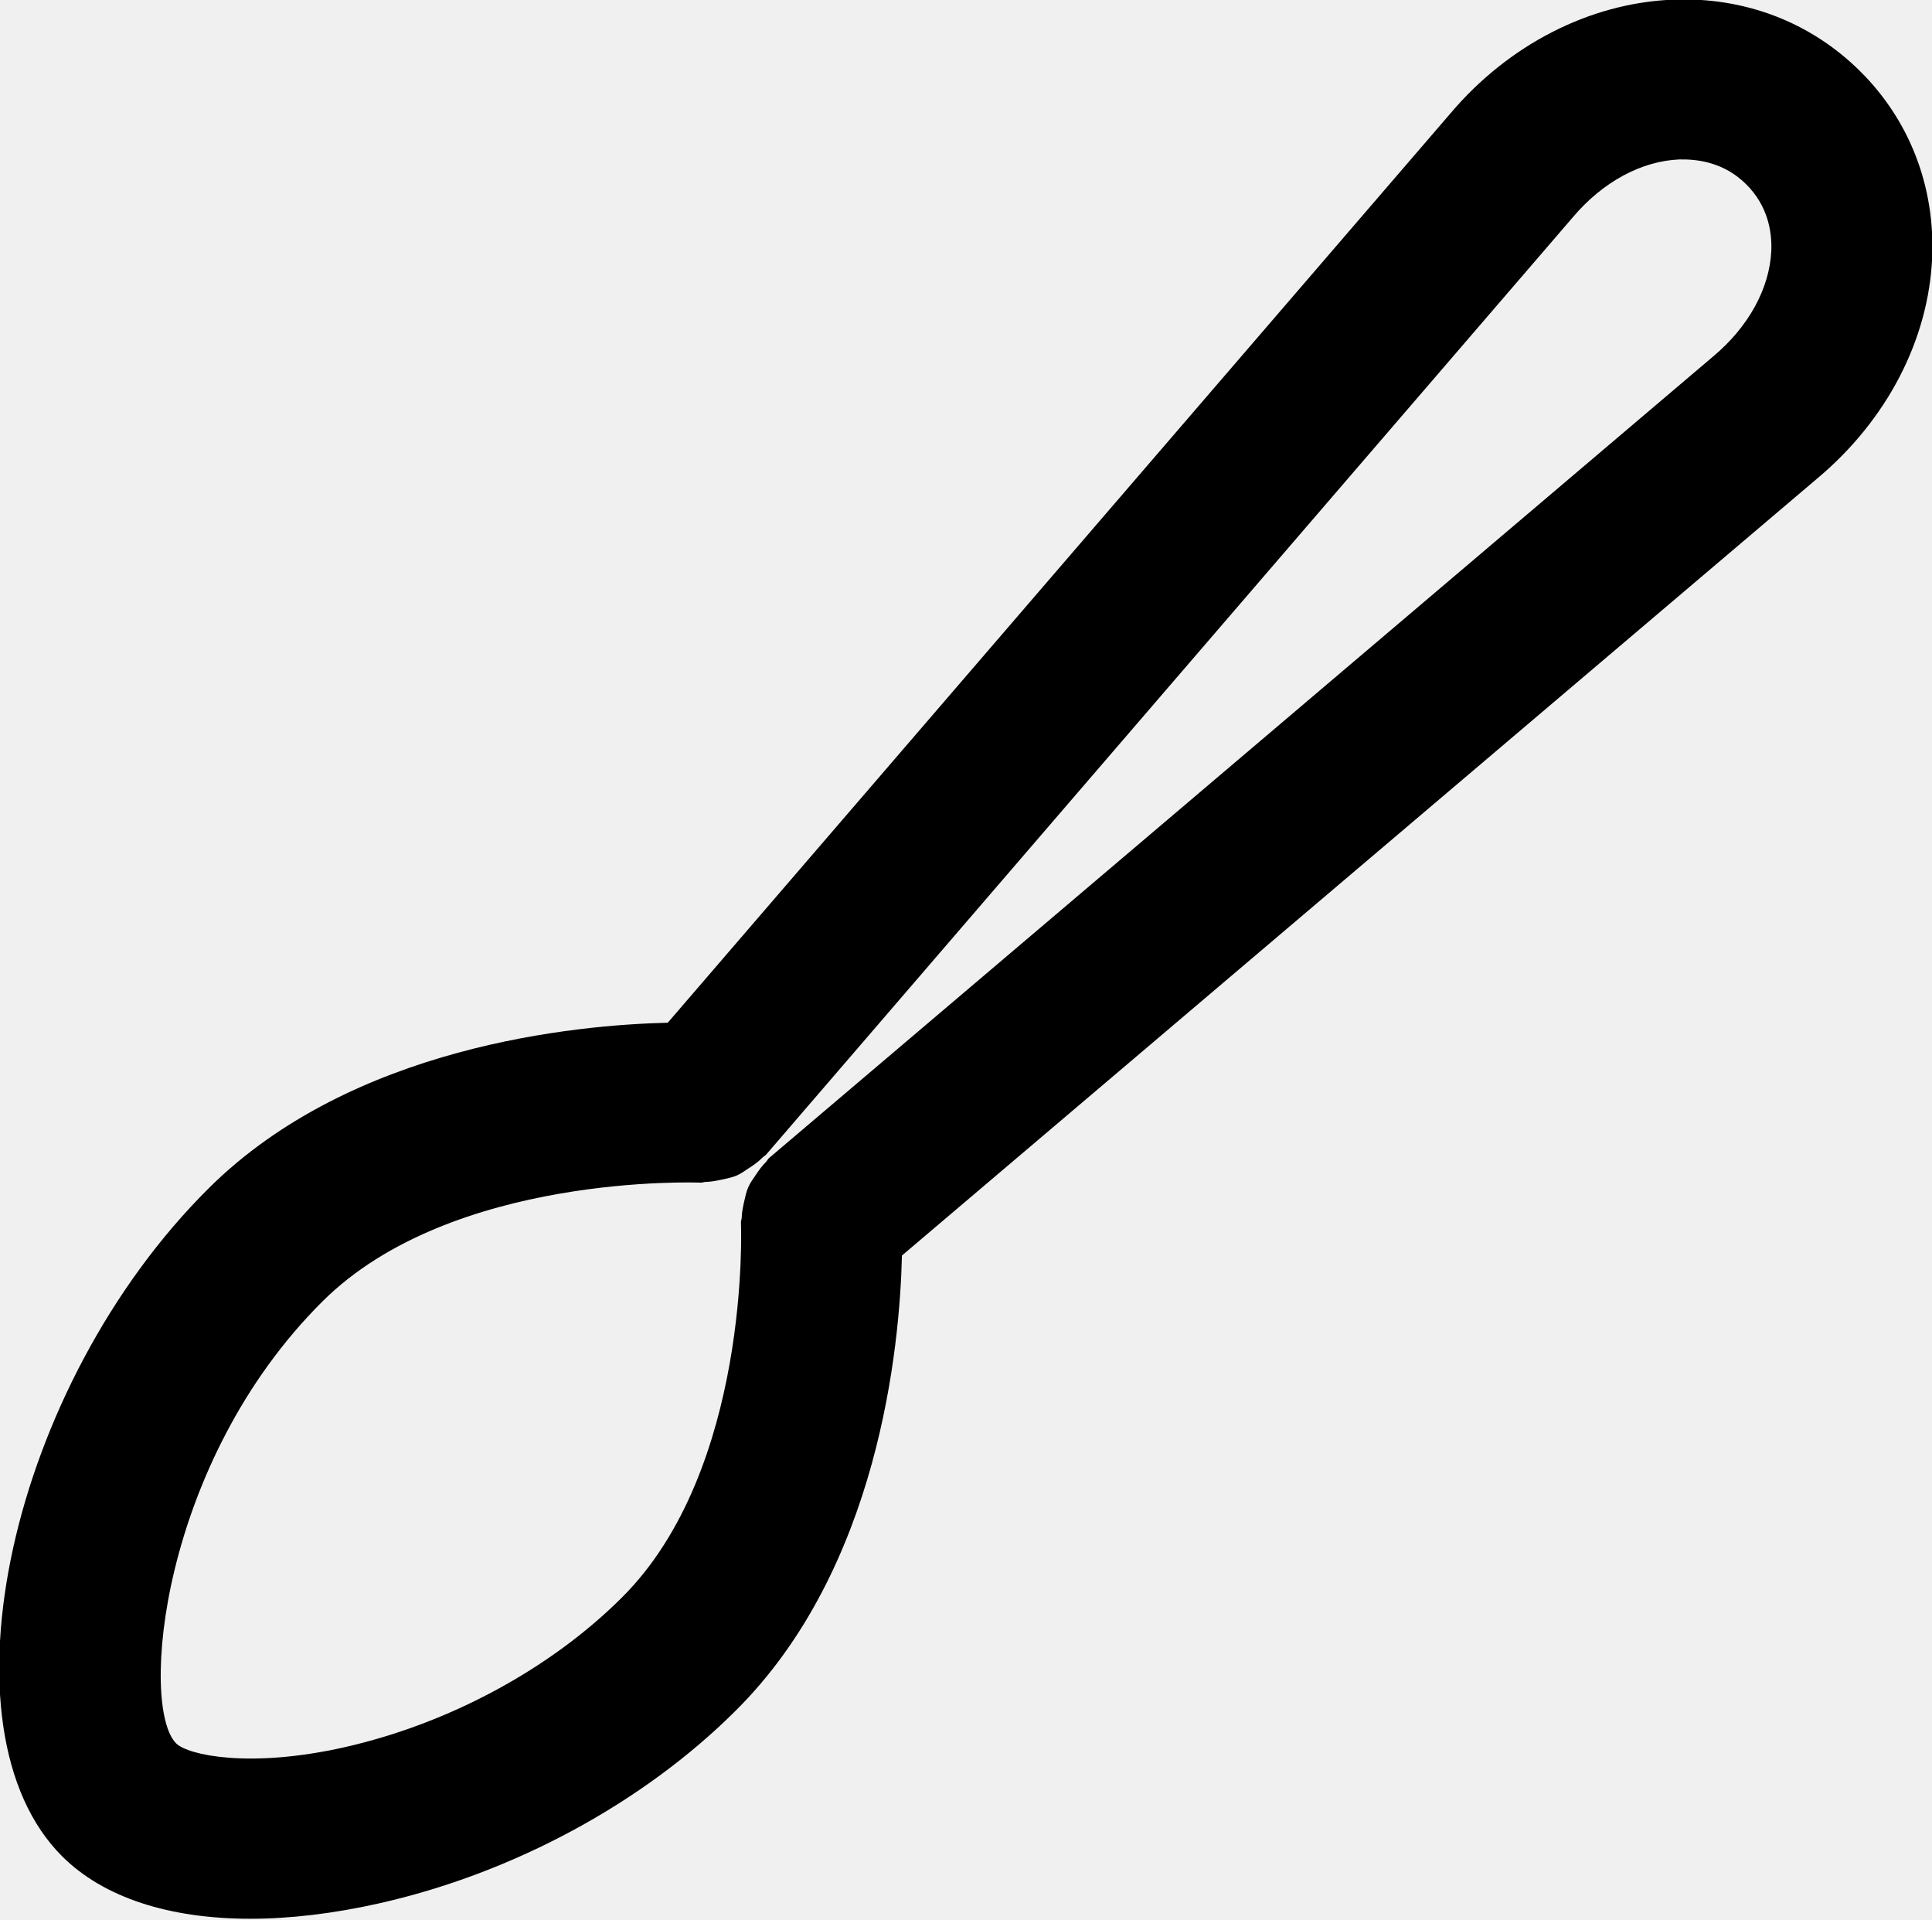
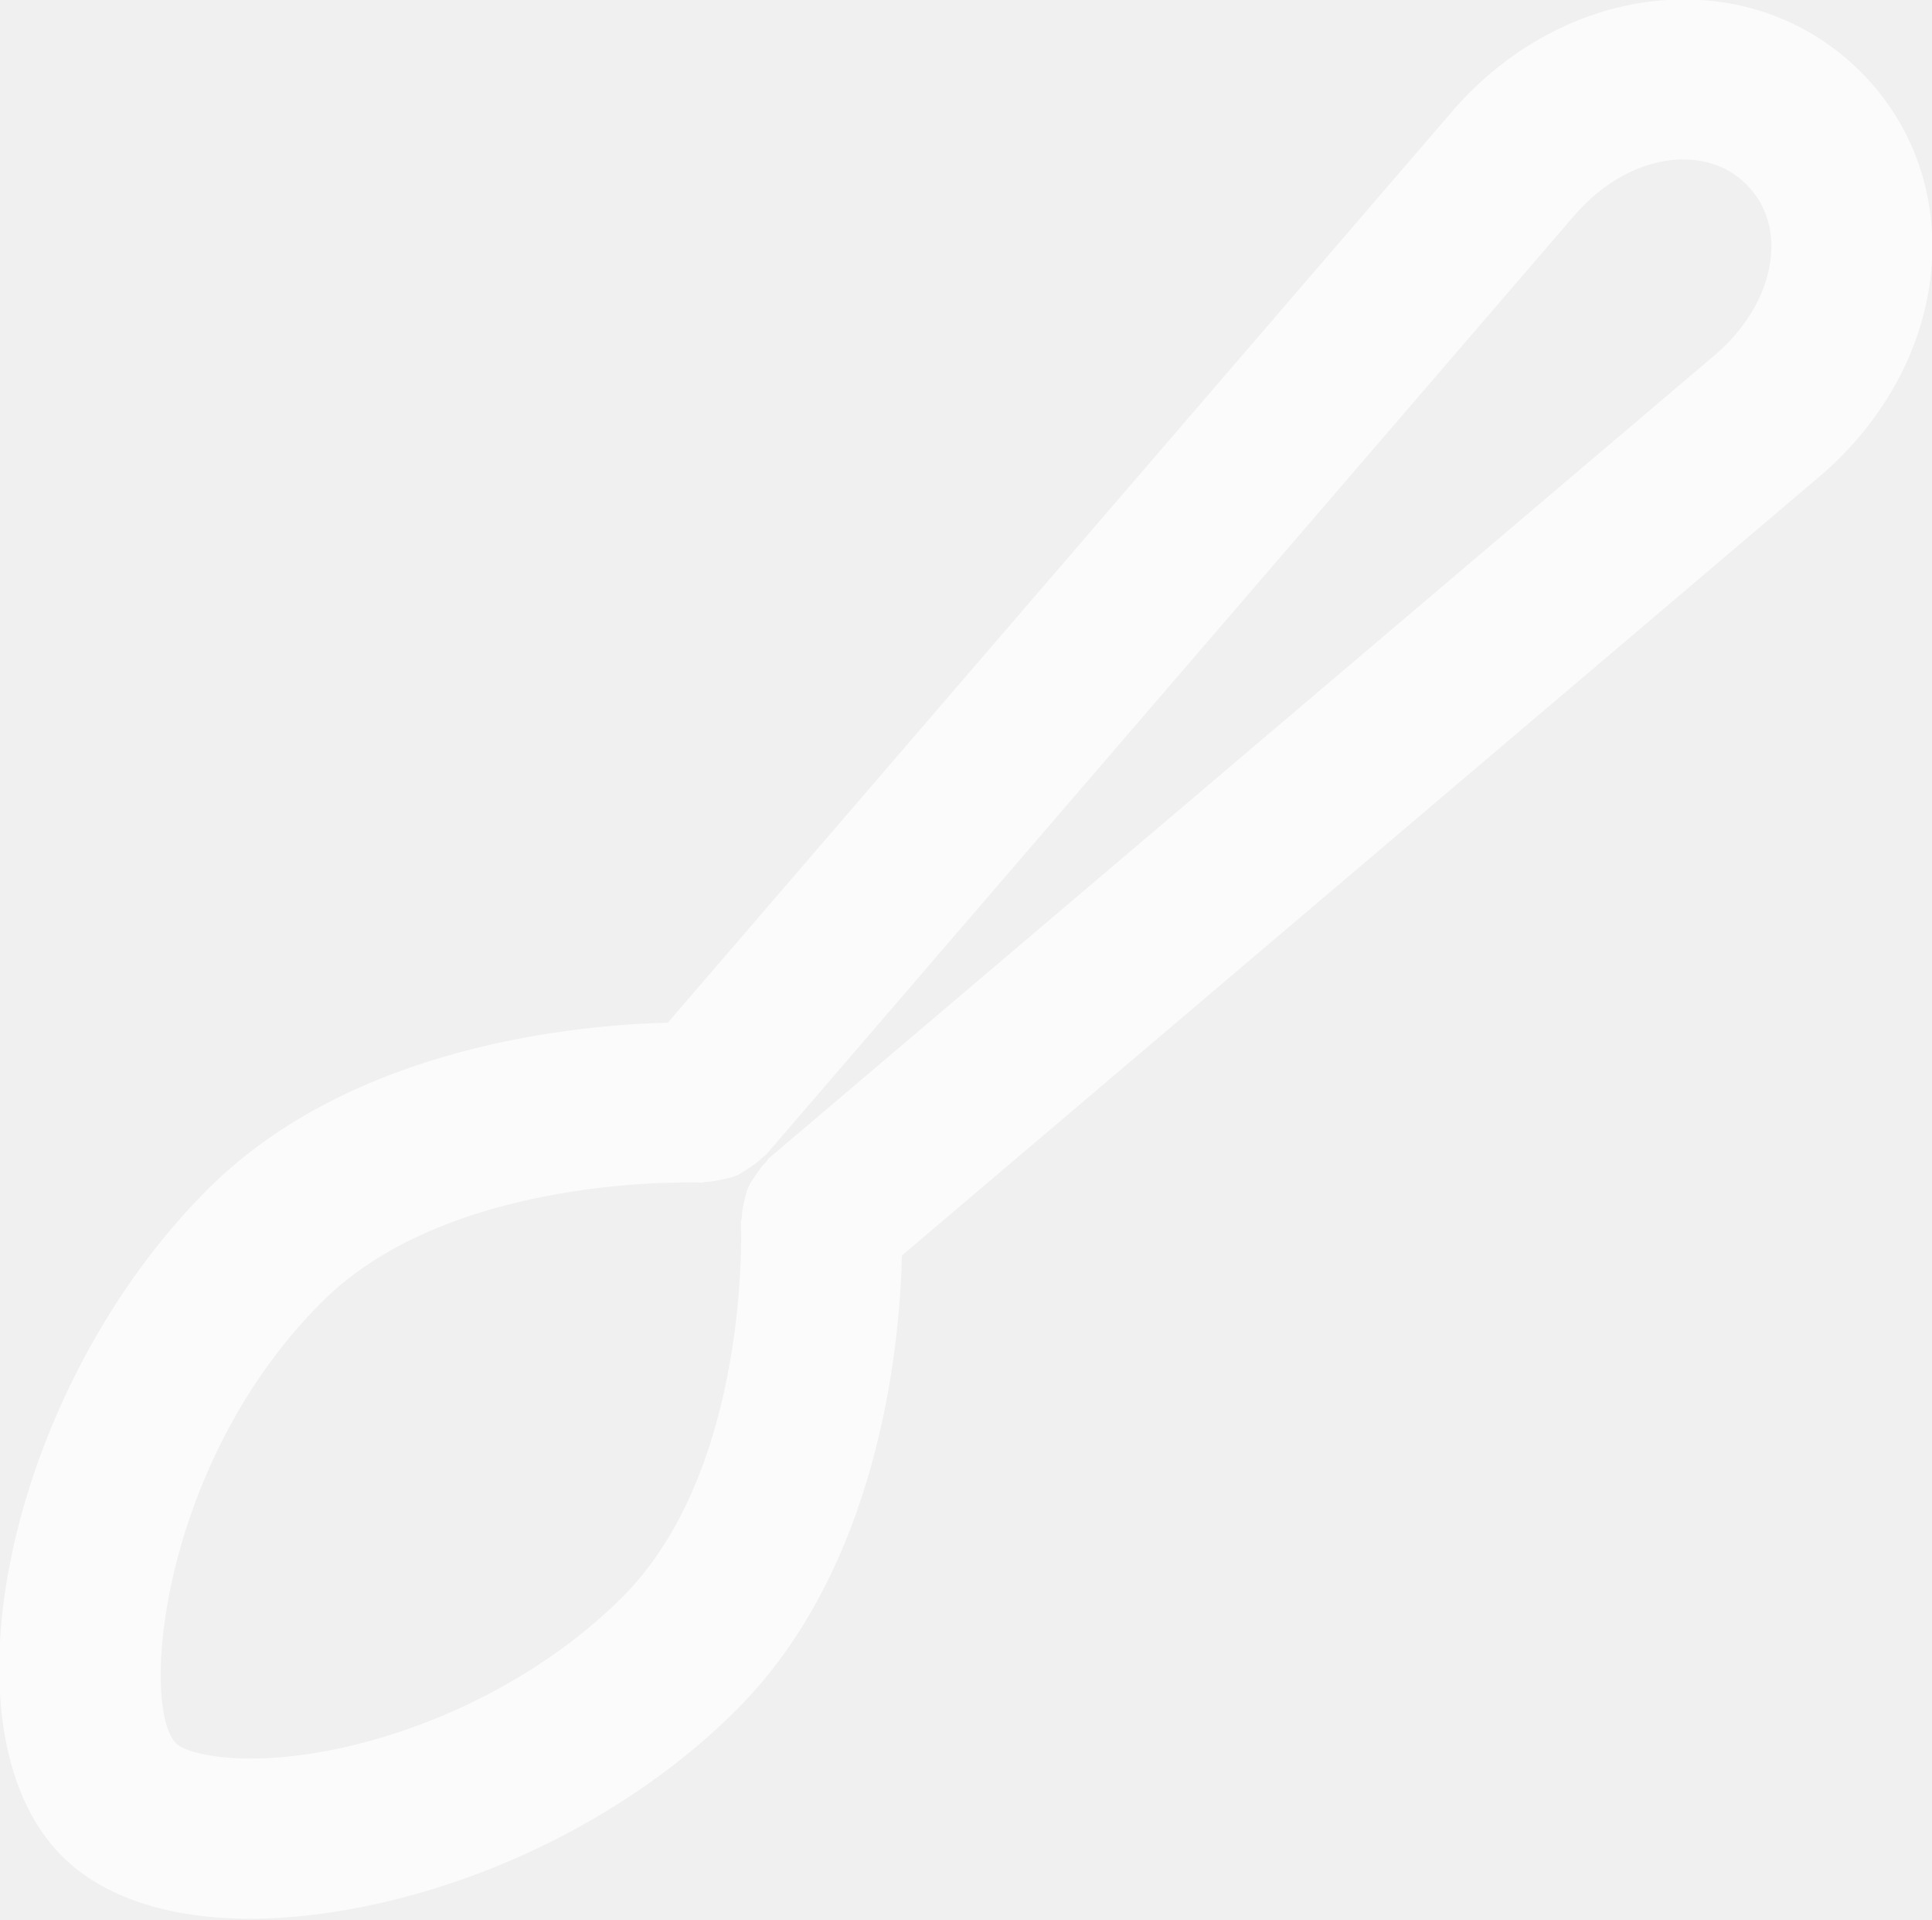
<svg xmlns="http://www.w3.org/2000/svg" preserveAspectRatio="xMidYMid" width="48.26" height="47.94" viewBox="0 0 24.13 23.97">
  <defs>
    <style>
      .cls-1 {
-         fill: #000;
+         fill: #fff;
        fill-rule: evenodd;
+         opacity:0.7;
      }
    </style>
  </defs>
  <path d="M22.699,5.973 L11.265,15.678 C11.238,16.814 10.979,19.588 9.184,21.366 C8.030,22.515 6.410,23.390 4.743,23.766 C4.167,23.896 3.623,23.960 3.126,23.960 C2.115,23.960 1.295,23.696 0.779,23.183 C-0.819,21.595 0.122,17.304 2.609,14.836 C4.401,13.057 7.197,12.798 8.340,12.771 L18.118,1.413 C18.843,0.558 19.853,0.040 20.887,-0.004 C21.787,-0.042 22.614,0.276 23.232,0.889 C23.850,1.502 24.169,2.328 24.132,3.215 C24.088,4.242 23.566,5.247 22.699,5.973 ZM21.810,2.302 C21.535,2.028 21.206,1.986 20.974,1.991 C20.500,2.011 20.019,2.272 19.651,2.705 L9.567,14.420 C9.555,14.434 9.537,14.439 9.525,14.453 C9.470,14.510 9.408,14.552 9.341,14.595 C9.296,14.625 9.253,14.656 9.204,14.678 C9.144,14.704 9.081,14.715 9.016,14.730 C8.948,14.744 8.884,14.758 8.815,14.759 C8.793,14.759 8.775,14.769 8.752,14.768 C8.722,14.767 5.644,14.645 4.031,16.248 C1.998,18.266 1.744,21.317 2.201,21.771 C2.349,21.917 3.117,22.085 4.299,21.819 C5.605,21.524 6.867,20.844 7.762,19.954 C9.377,18.354 9.256,15.298 9.254,15.267 C9.253,15.245 9.263,15.227 9.264,15.205 C9.265,15.135 9.280,15.069 9.295,15.001 C9.309,14.942 9.320,14.884 9.344,14.829 C9.369,14.770 9.407,14.719 9.443,14.666 C9.481,14.611 9.517,14.558 9.565,14.512 C9.581,14.496 9.588,14.475 9.606,14.460 L21.398,4.450 C21.840,4.080 22.102,3.600 22.123,3.130 C22.132,2.903 22.085,2.575 21.810,2.302 Z" class="cls-1" />
</svg>
